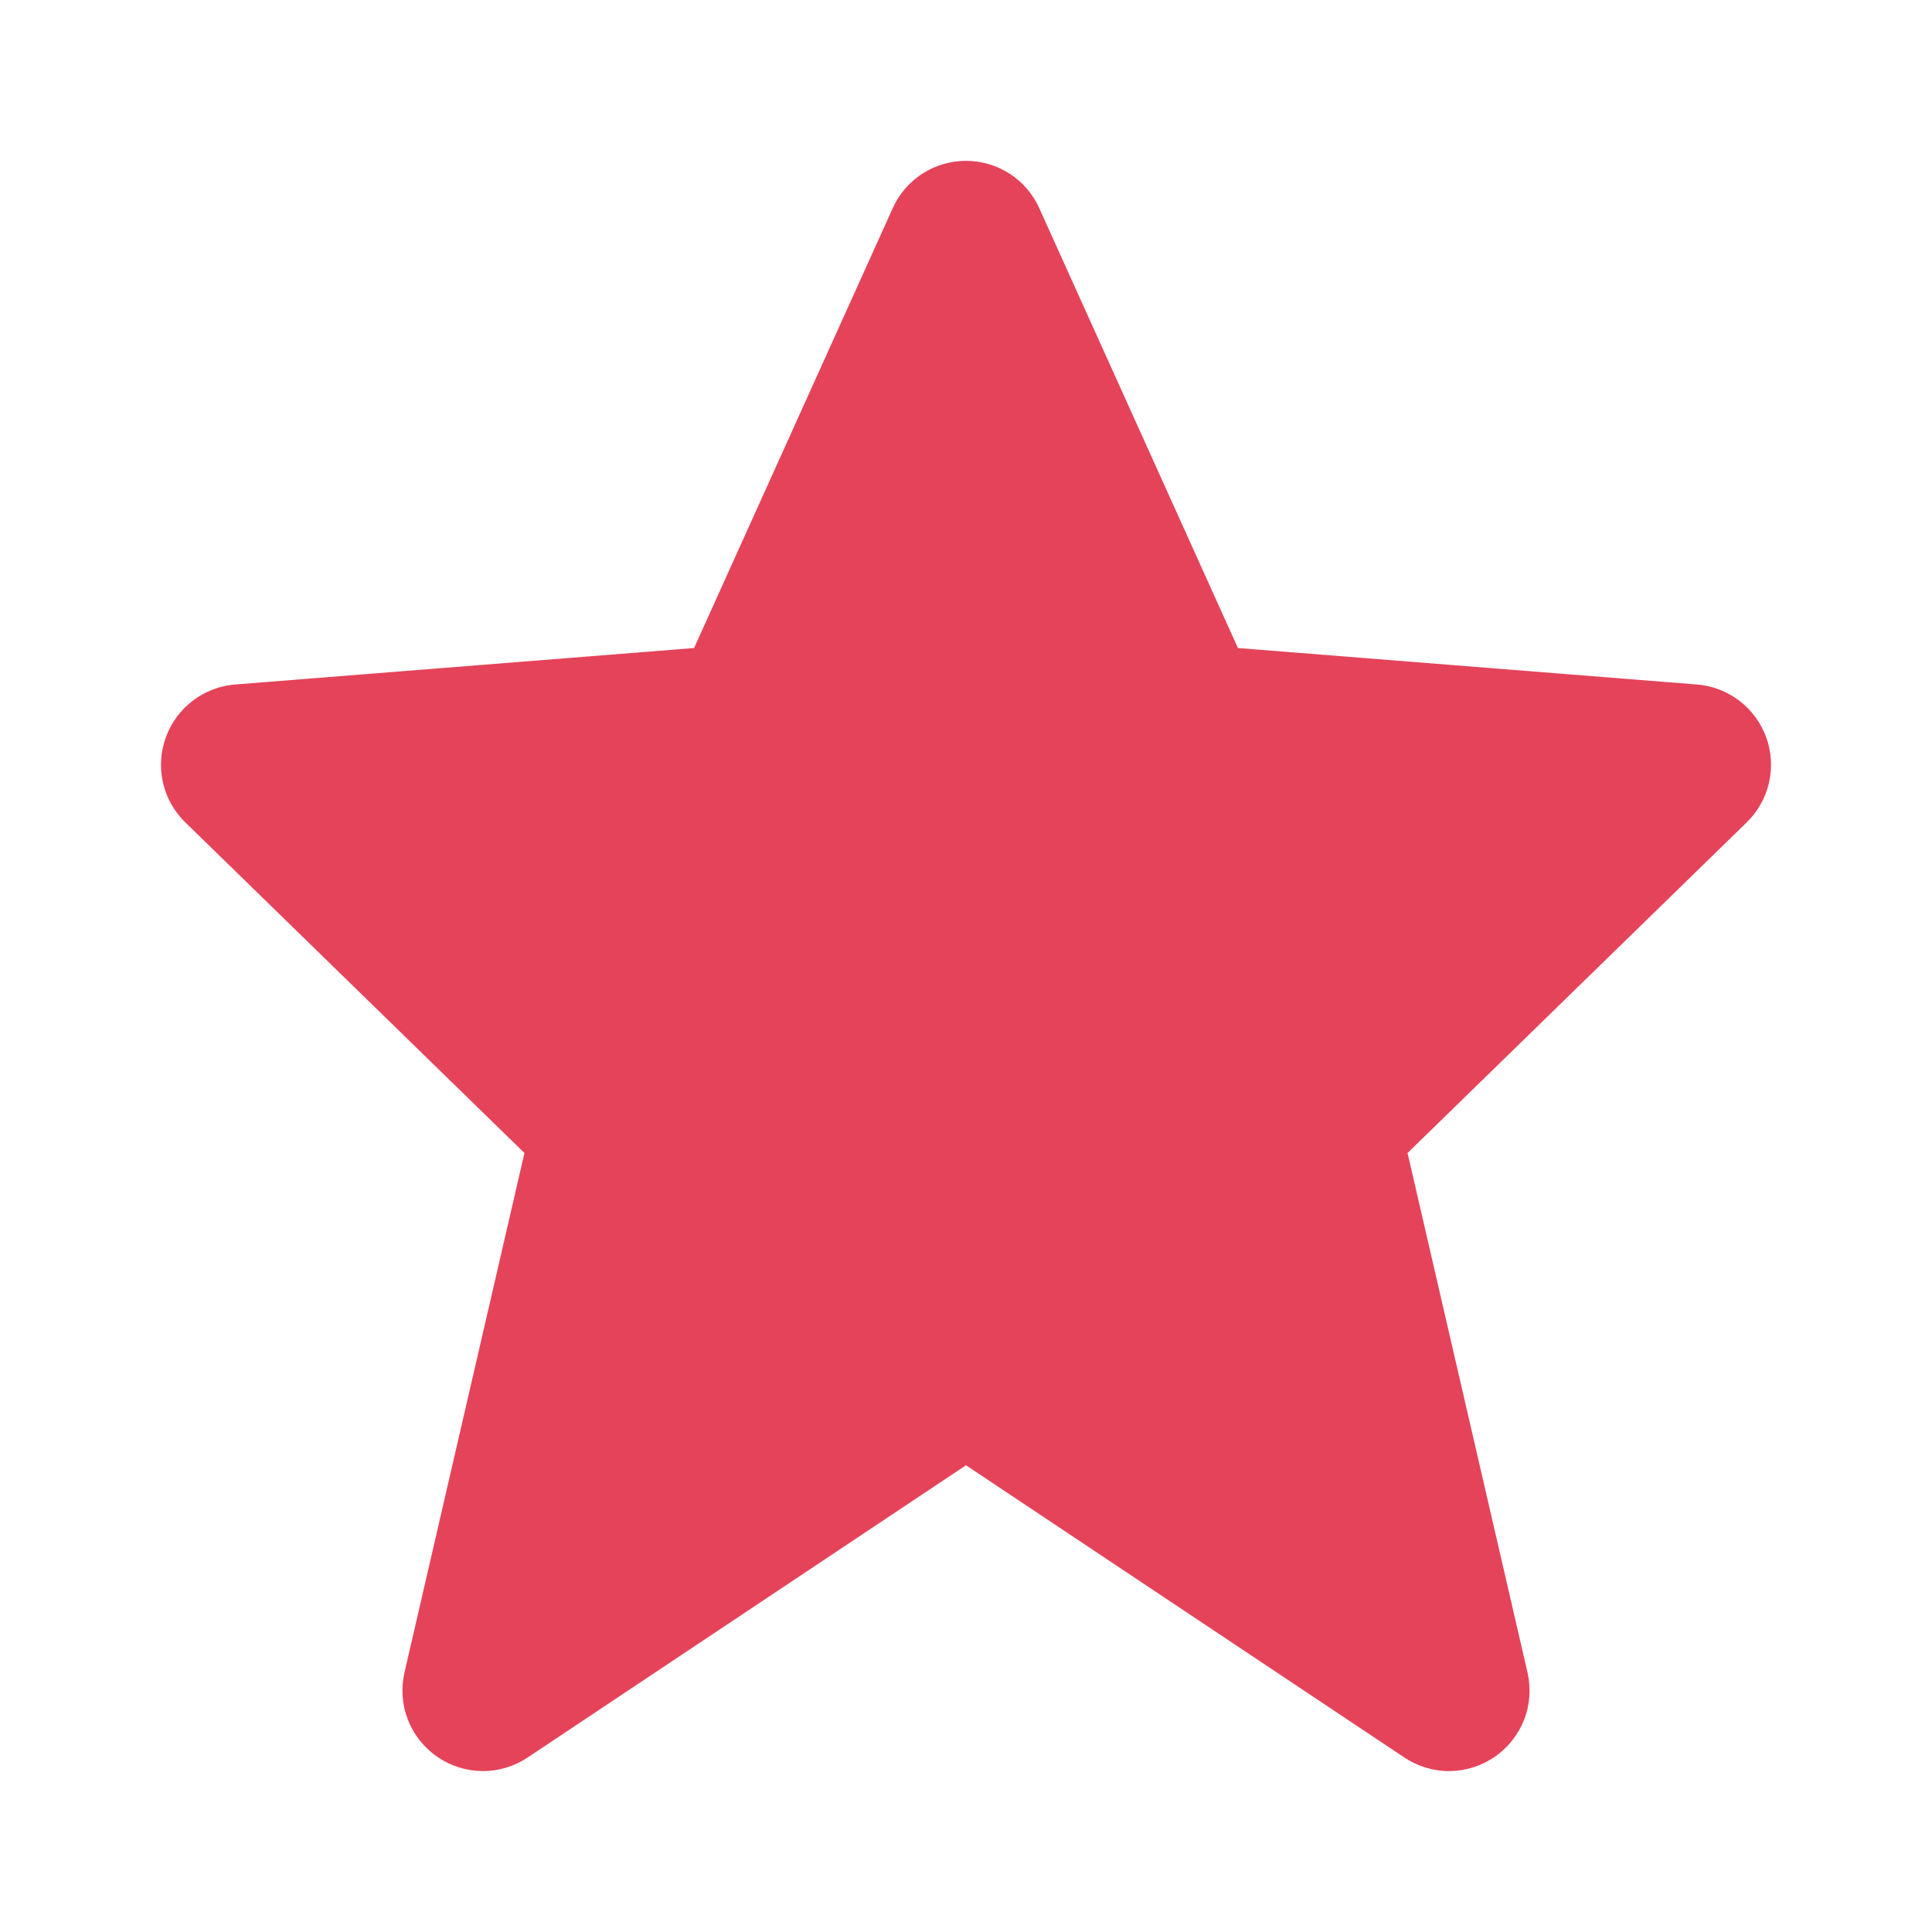
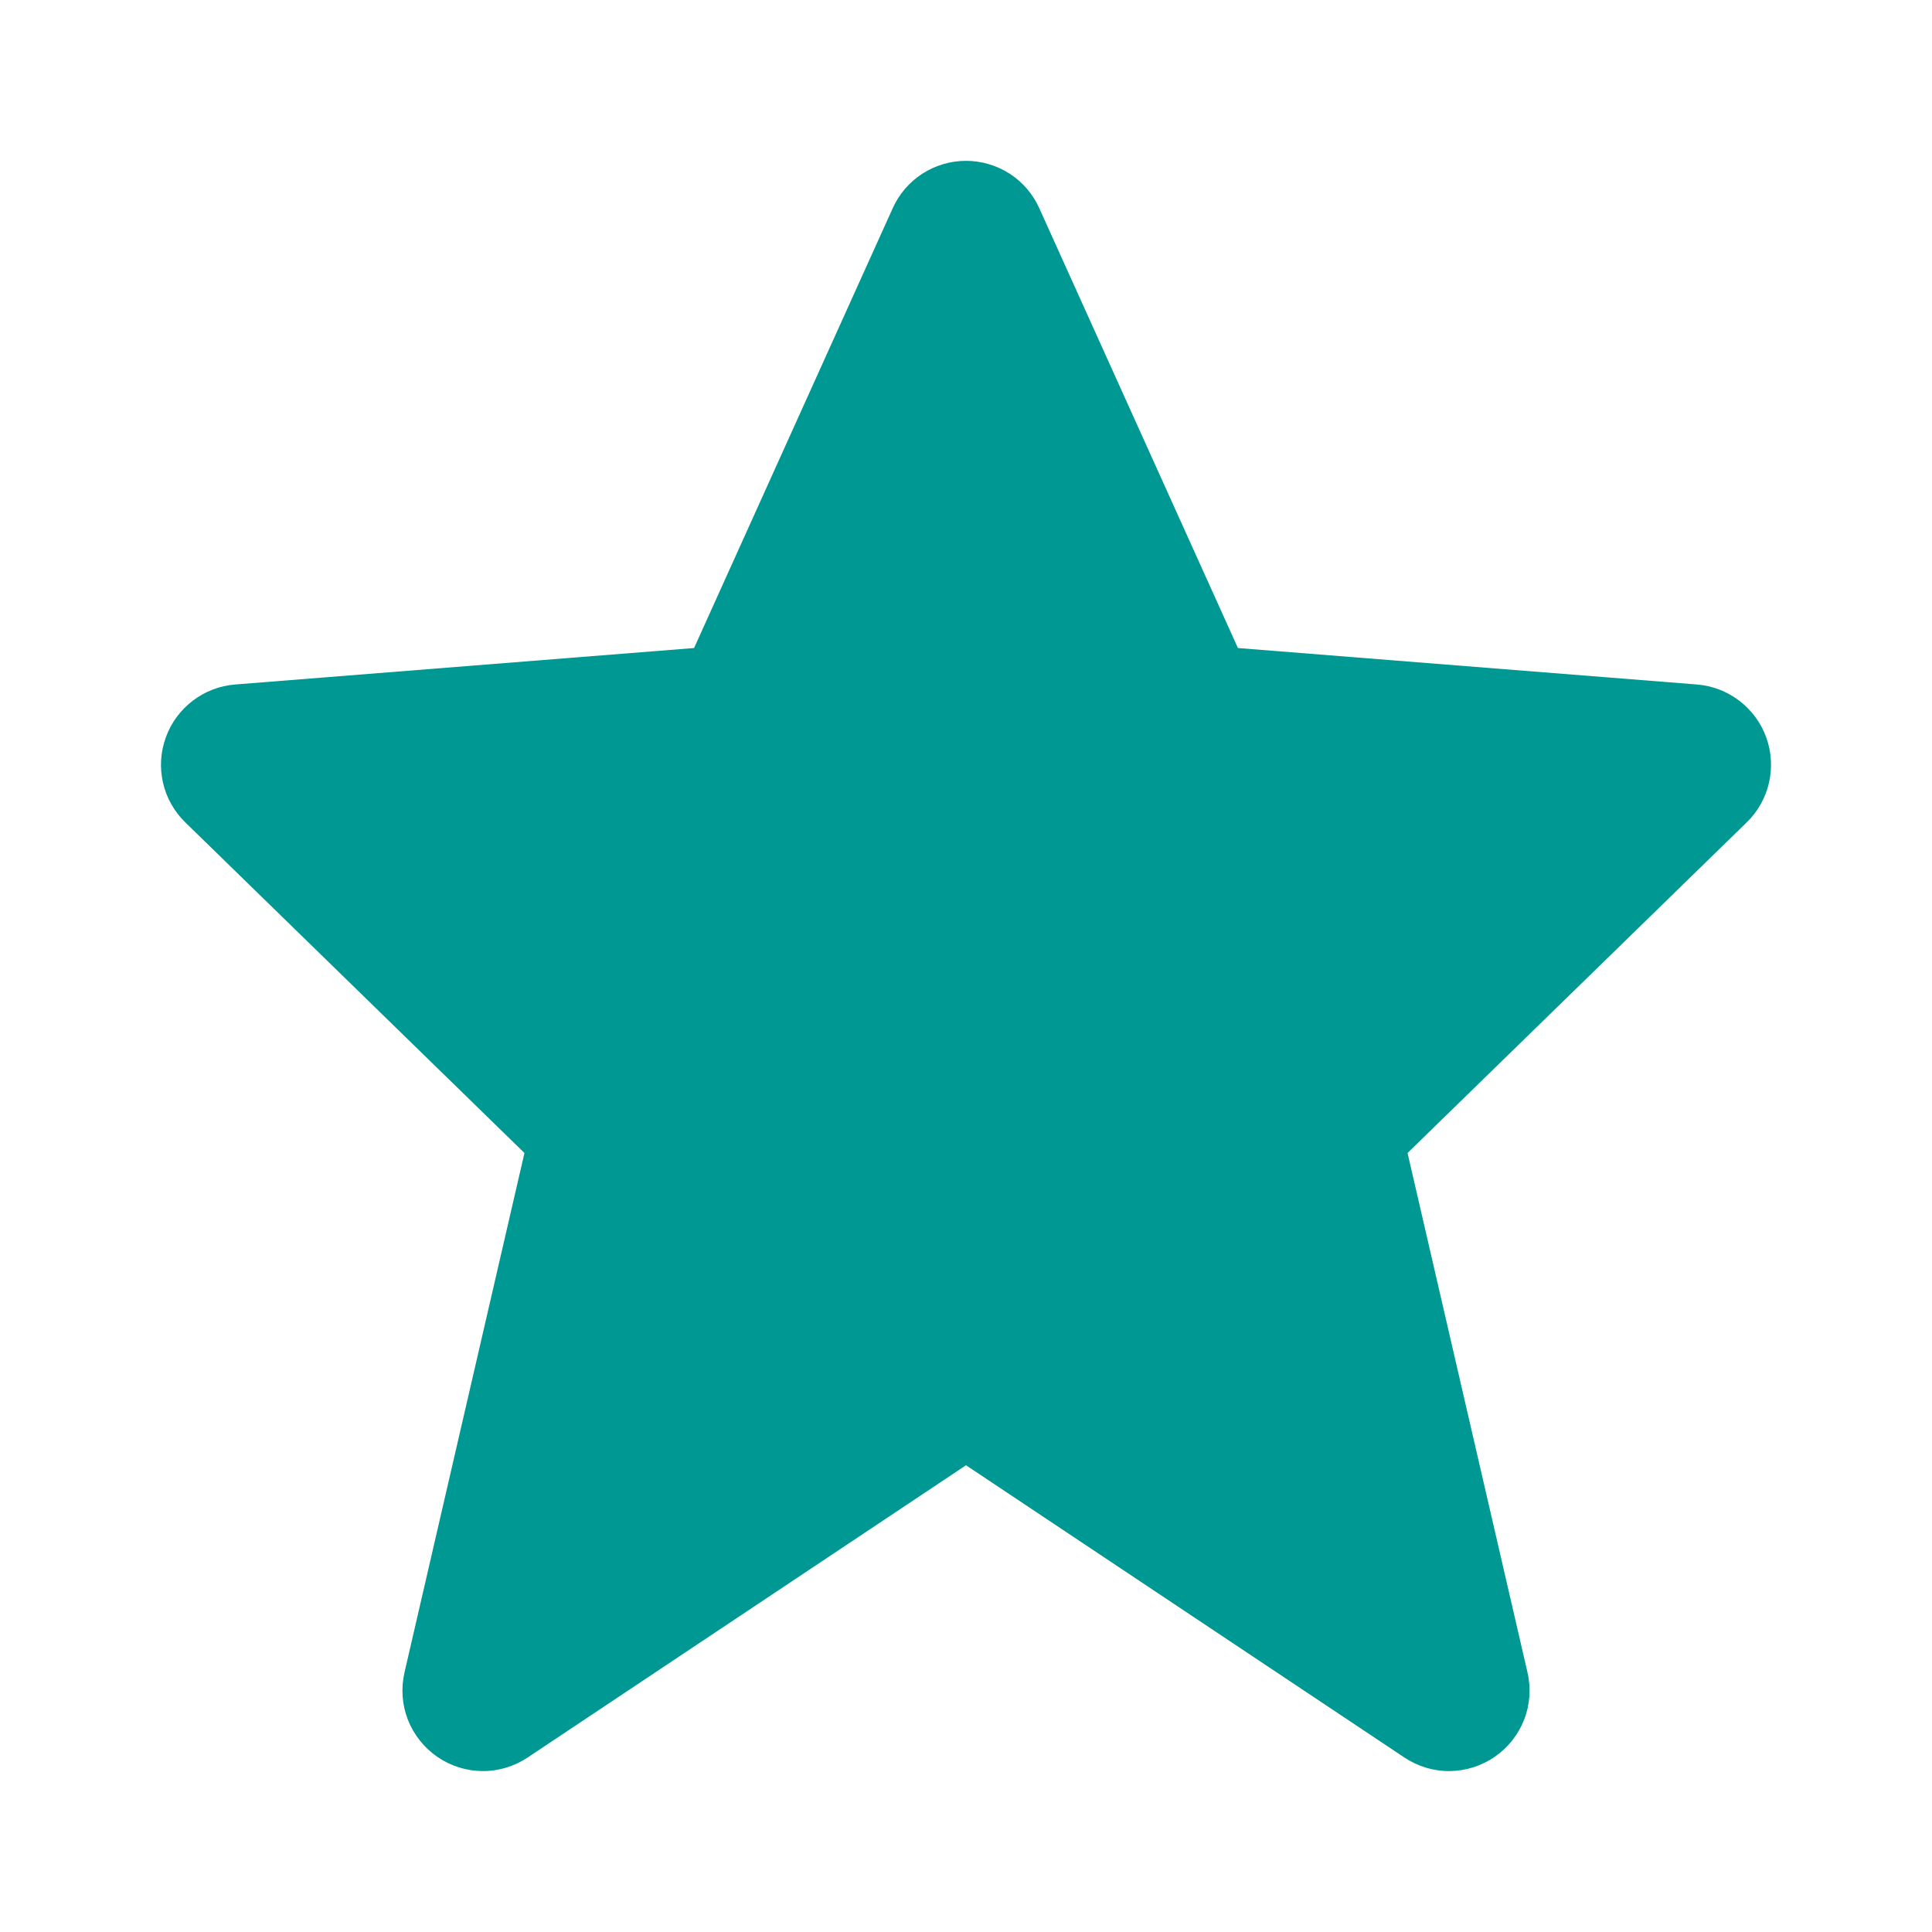
<svg xmlns="http://www.w3.org/2000/svg" width="24" height="24" viewBox="0 0 24 24" fill="none">
-   <path d="M12 18.202L6.555 21.832C6.388 21.943 6.192 22.003 5.991 22.001C5.791 21.999 5.595 21.937 5.431 21.823C5.266 21.709 5.139 21.548 5.066 21.361C4.994 21.175 4.98 20.971 5.025 20.775L6.515 14.323L2.302 10.216C2.164 10.082 2.068 9.911 2.025 9.724C1.982 9.536 1.994 9.341 2.06 9.16C2.125 8.979 2.241 8.822 2.394 8.705C2.546 8.589 2.729 8.518 2.921 8.503L8.622 8.05L11.089 2.588C11.168 2.412 11.295 2.263 11.457 2.158C11.619 2.054 11.807 1.998 12 1.998V18.202Z" fill="#E5435A" />
-   <path d="M12 18.202L17.445 21.832C17.612 21.943 17.808 22.003 18.009 22.001C18.209 21.999 18.404 21.937 18.569 21.823C18.734 21.709 18.861 21.548 18.934 21.361C19.006 21.175 19.02 20.971 18.975 20.775L17.485 14.323L21.698 10.216C21.836 10.082 21.932 9.911 21.975 9.724C22.018 9.536 22.006 9.341 21.941 9.16C21.875 8.979 21.759 8.822 21.607 8.705C21.454 8.589 21.271 8.518 21.079 8.503L15.378 8.05L12.911 2.588C12.832 2.412 12.705 2.263 12.543 2.158C12.381 2.054 12.193 1.998 12 1.998V18.202Z" fill="#E5435A" />
+   <path d="M12 18.202L6.555 21.832C6.388 21.943 6.192 22.003 5.991 22.001C5.791 21.999 5.595 21.937 5.431 21.823C5.266 21.709 5.139 21.548 5.066 21.361C4.994 21.175 4.98 20.971 5.025 20.775L6.515 14.323L2.302 10.216C2.164 10.082 2.068 9.911 2.025 9.724C1.982 9.536 1.994 9.341 2.06 9.16C2.125 8.979 2.241 8.822 2.394 8.705C2.546 8.589 2.729 8.518 2.921 8.503L8.622 8.05L11.089 2.588C11.168 2.412 11.295 2.263 11.457 2.158C11.619 2.054 11.807 1.998 12 1.998V18.202Z" fill="#009892" />
+   <path d="M12 18.202L17.445 21.832C17.612 21.943 17.808 22.003 18.009 22.001C18.209 21.999 18.404 21.937 18.569 21.823C18.734 21.709 18.861 21.548 18.934 21.361C19.006 21.175 19.02 20.971 18.975 20.775L17.485 14.323L21.698 10.216C21.836 10.082 21.932 9.911 21.975 9.724C22.018 9.536 22.006 9.341 21.941 9.16C21.875 8.979 21.759 8.822 21.607 8.705C21.454 8.589 21.271 8.518 21.079 8.503L15.378 8.05L12.911 2.588C12.832 2.412 12.705 2.263 12.543 2.158C12.381 2.054 12.193 1.998 12 1.998V18.202Z" fill="#009892" />
</svg>
